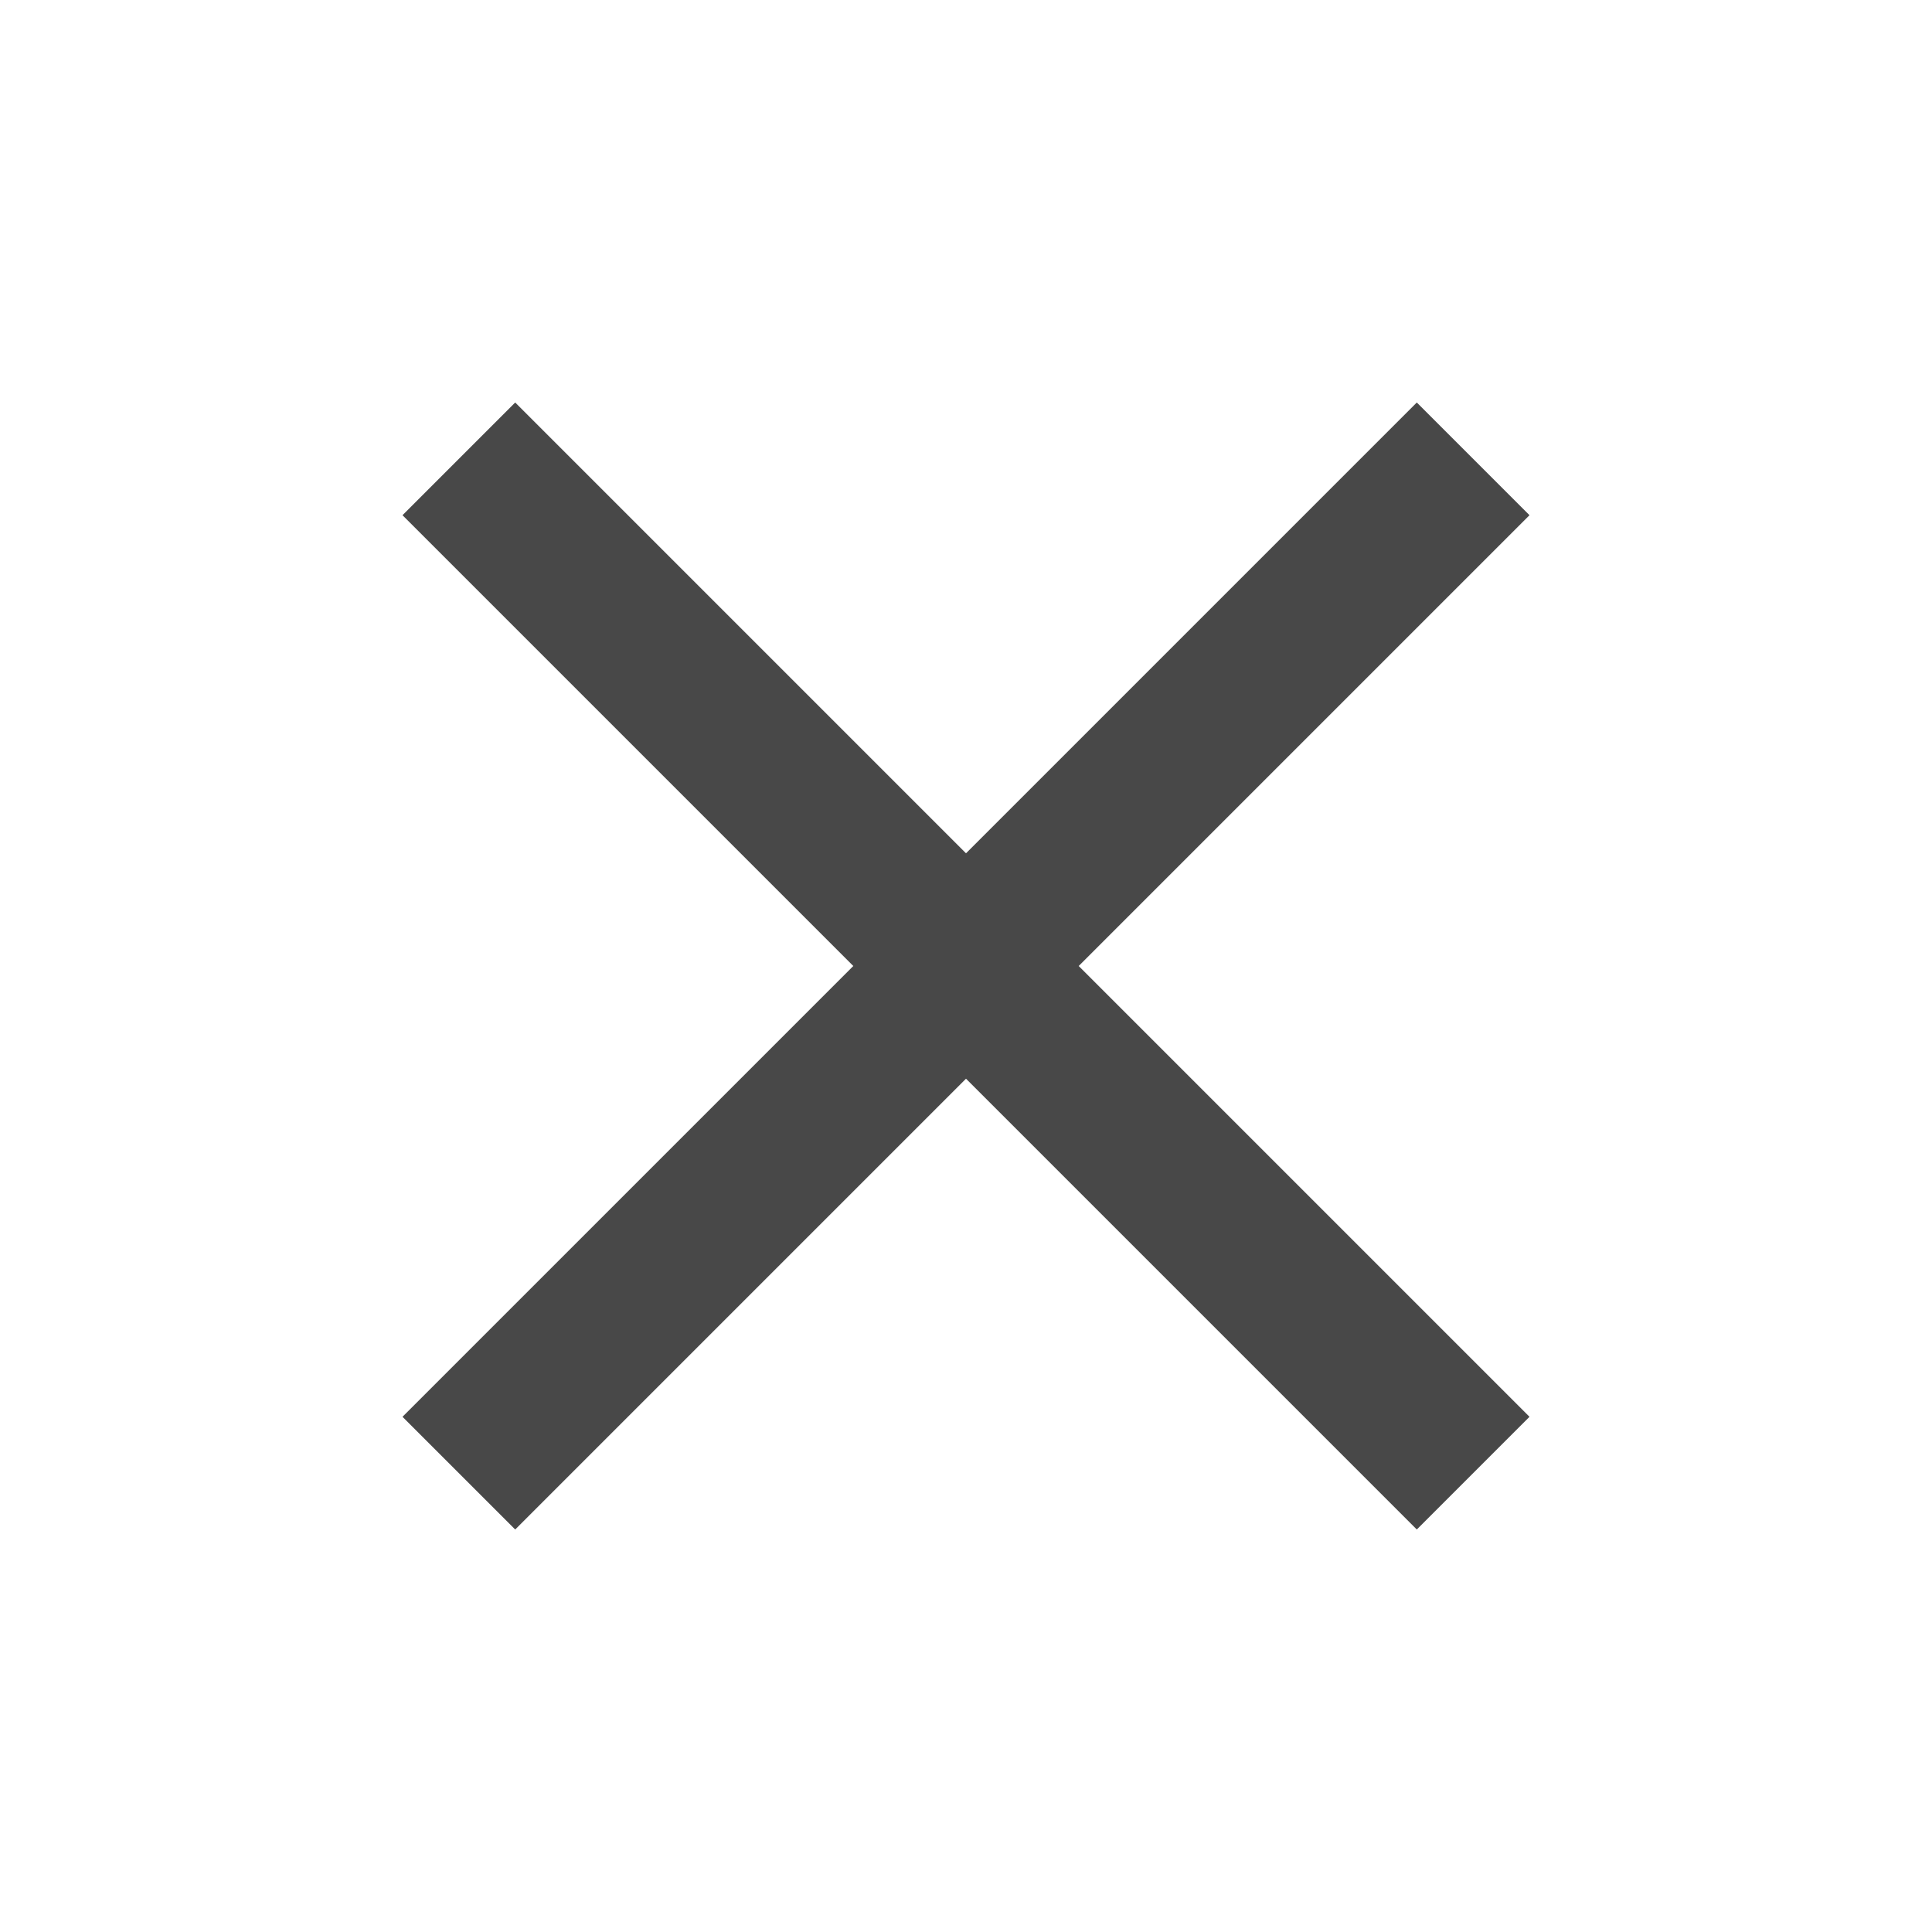
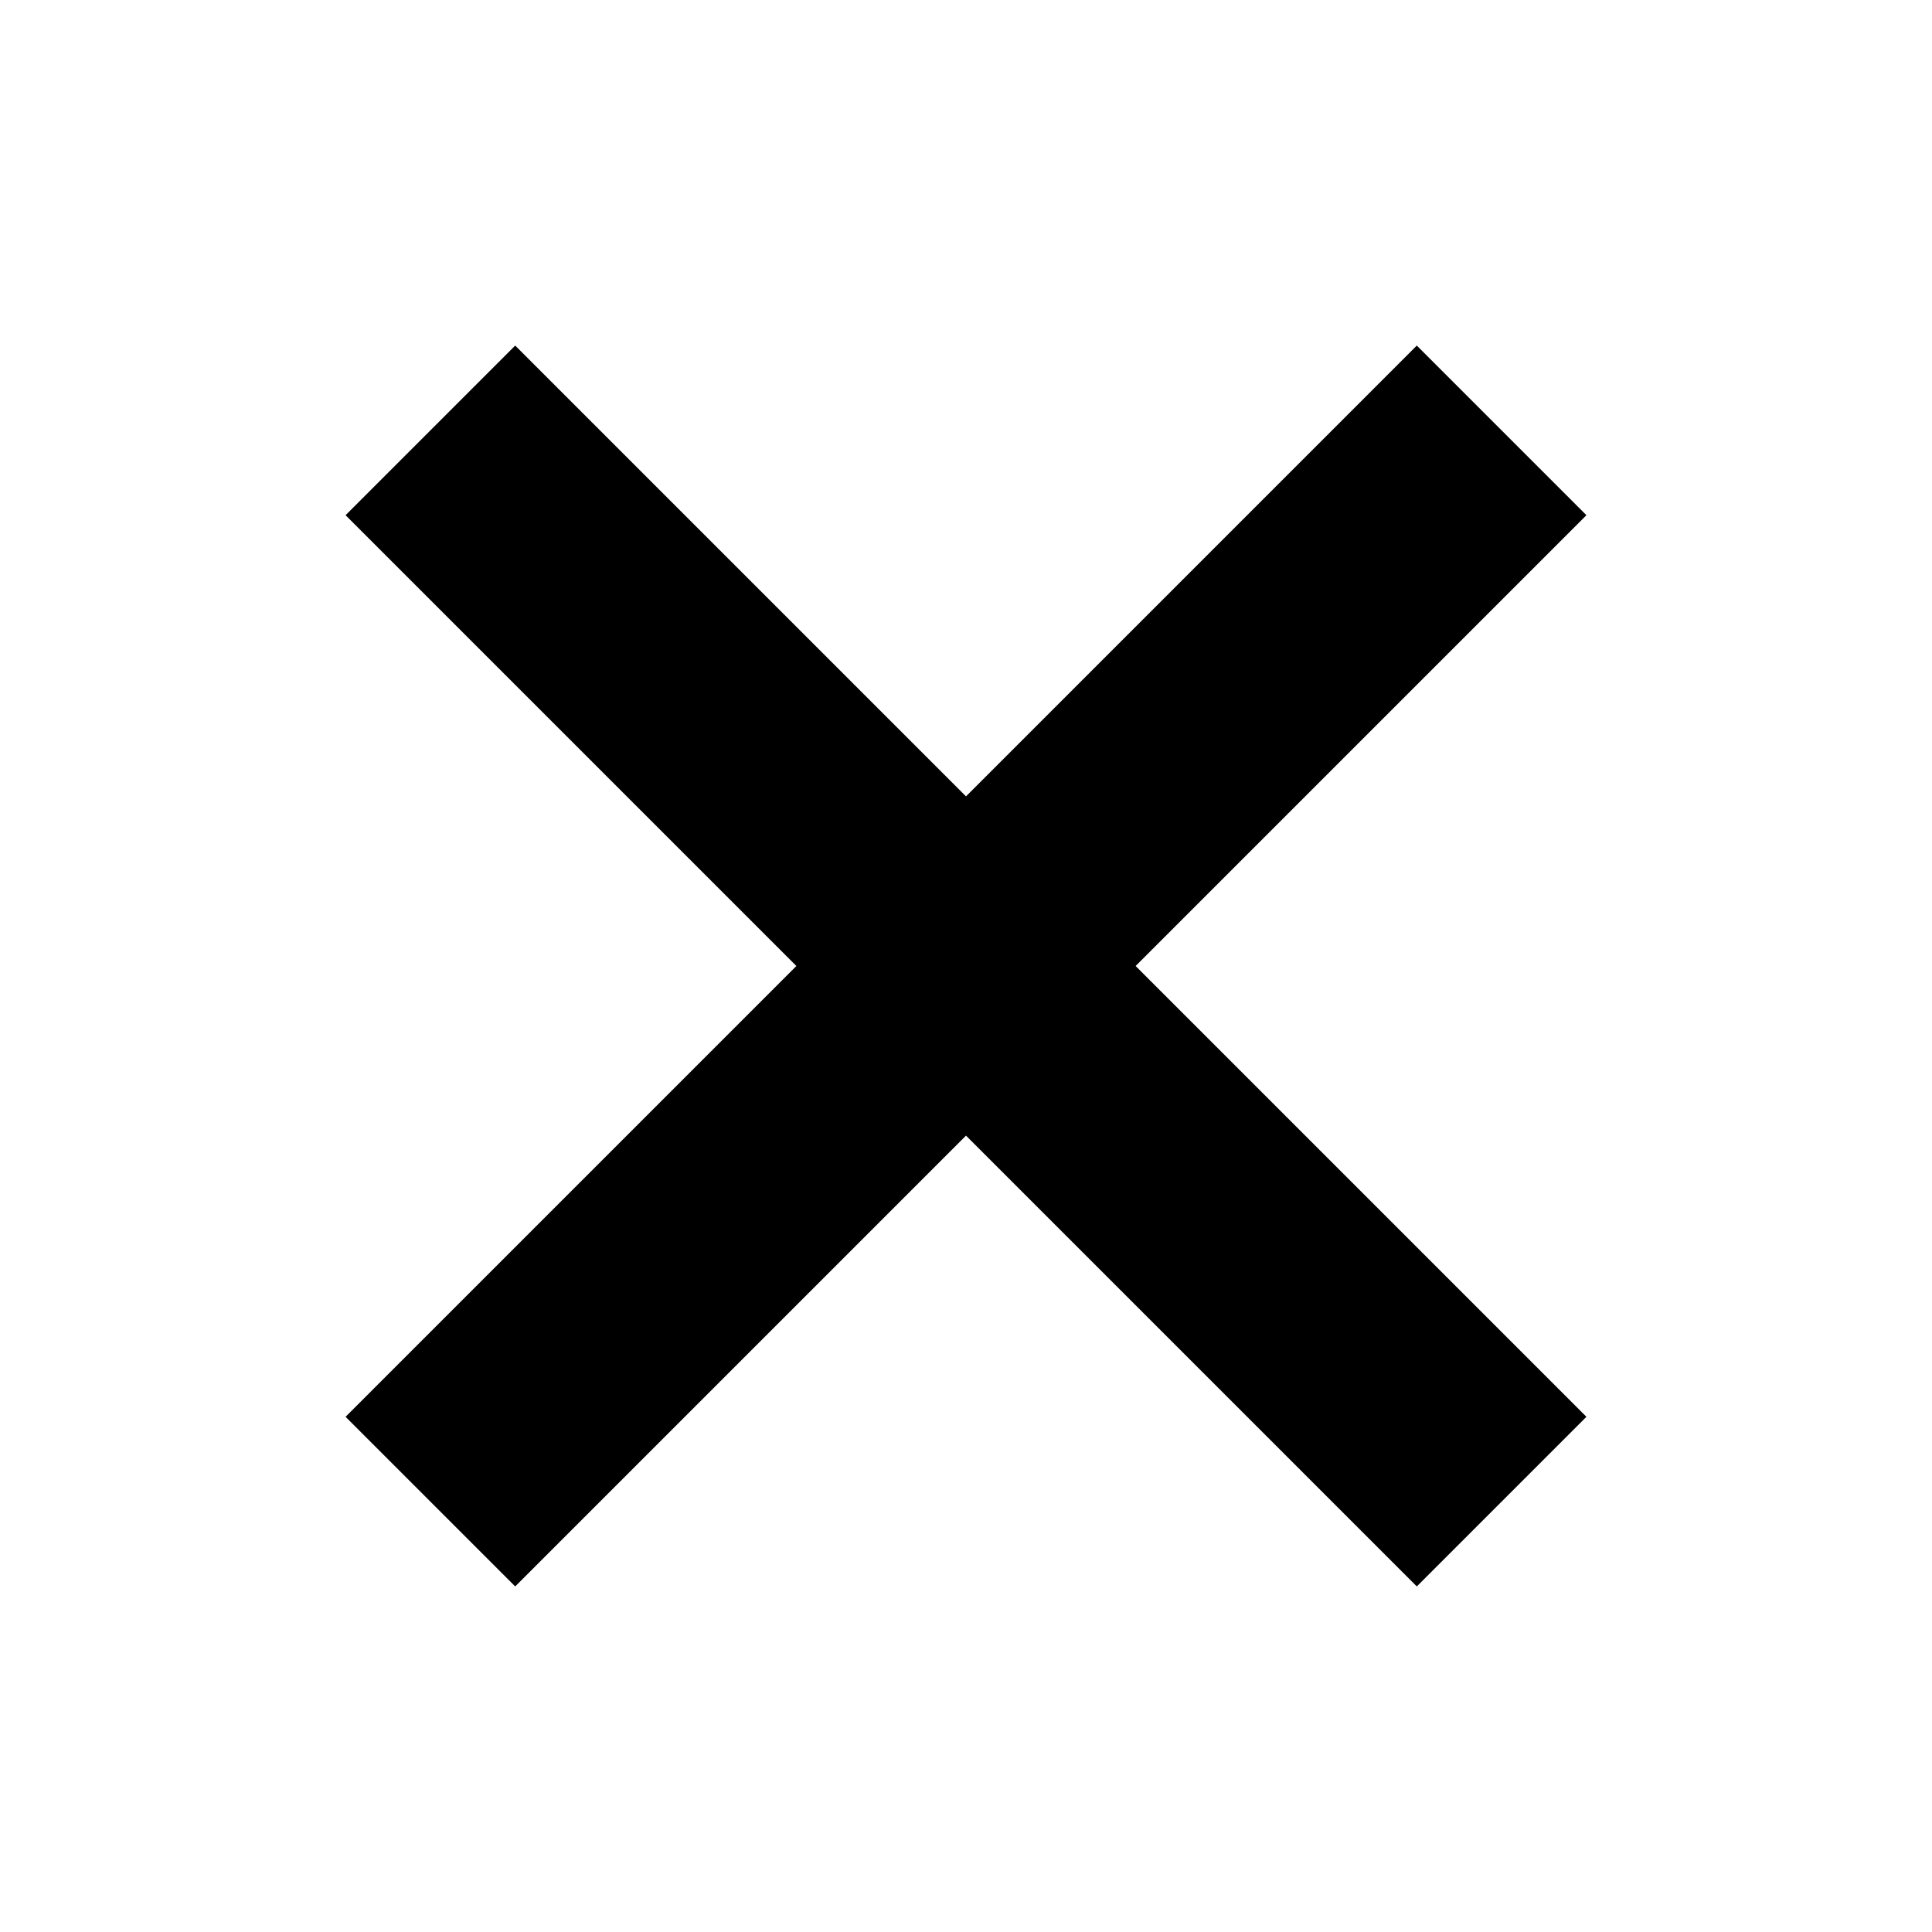
- <svg xmlns="http://www.w3.org/2000/svg" height="16px" viewBox="0 -960 960 960" width="16px" fill="#484848">
+ <svg xmlns="http://www.w3.org/2000/svg" height="16px" viewBox="0 -960 960 960" width="16px" fill="#000000" stroke="#000000" stroke-width="40">
  <path d="m256-200-56-56 224-224-224-224 56-56 224 224 224-224 56 56-224 224 224 224-56 56-224-224-224 224Z" />
</svg>
